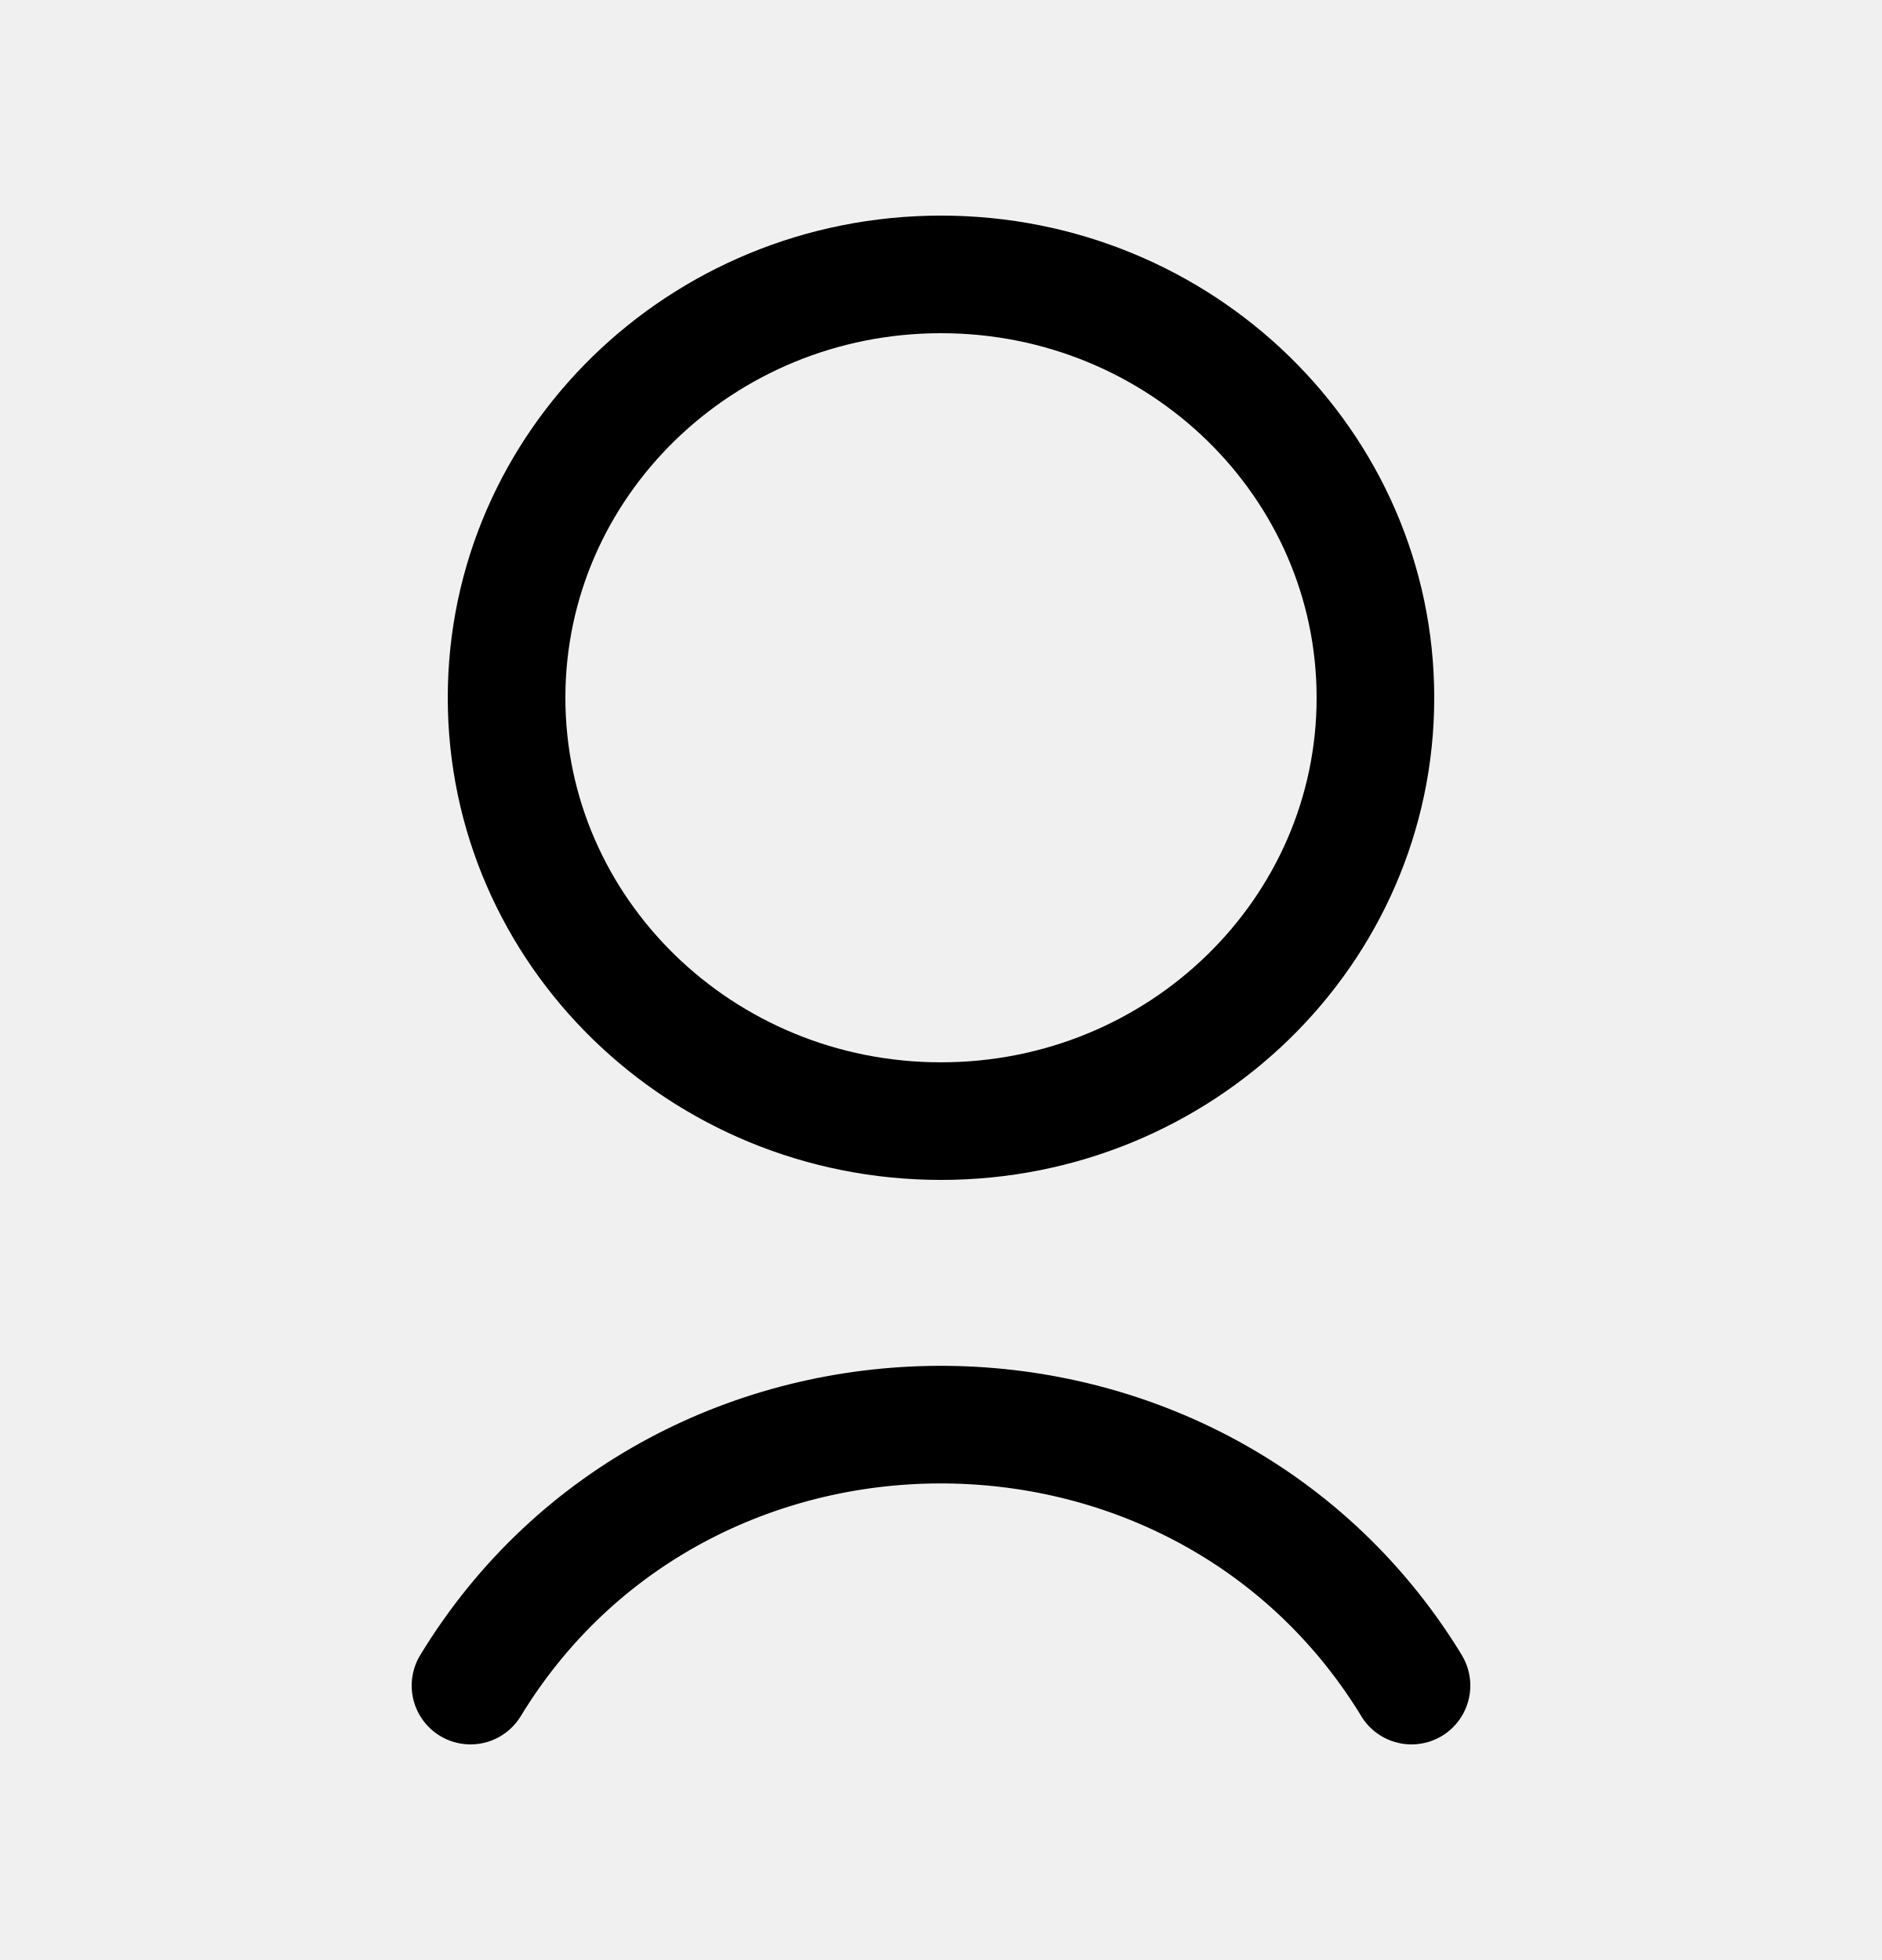
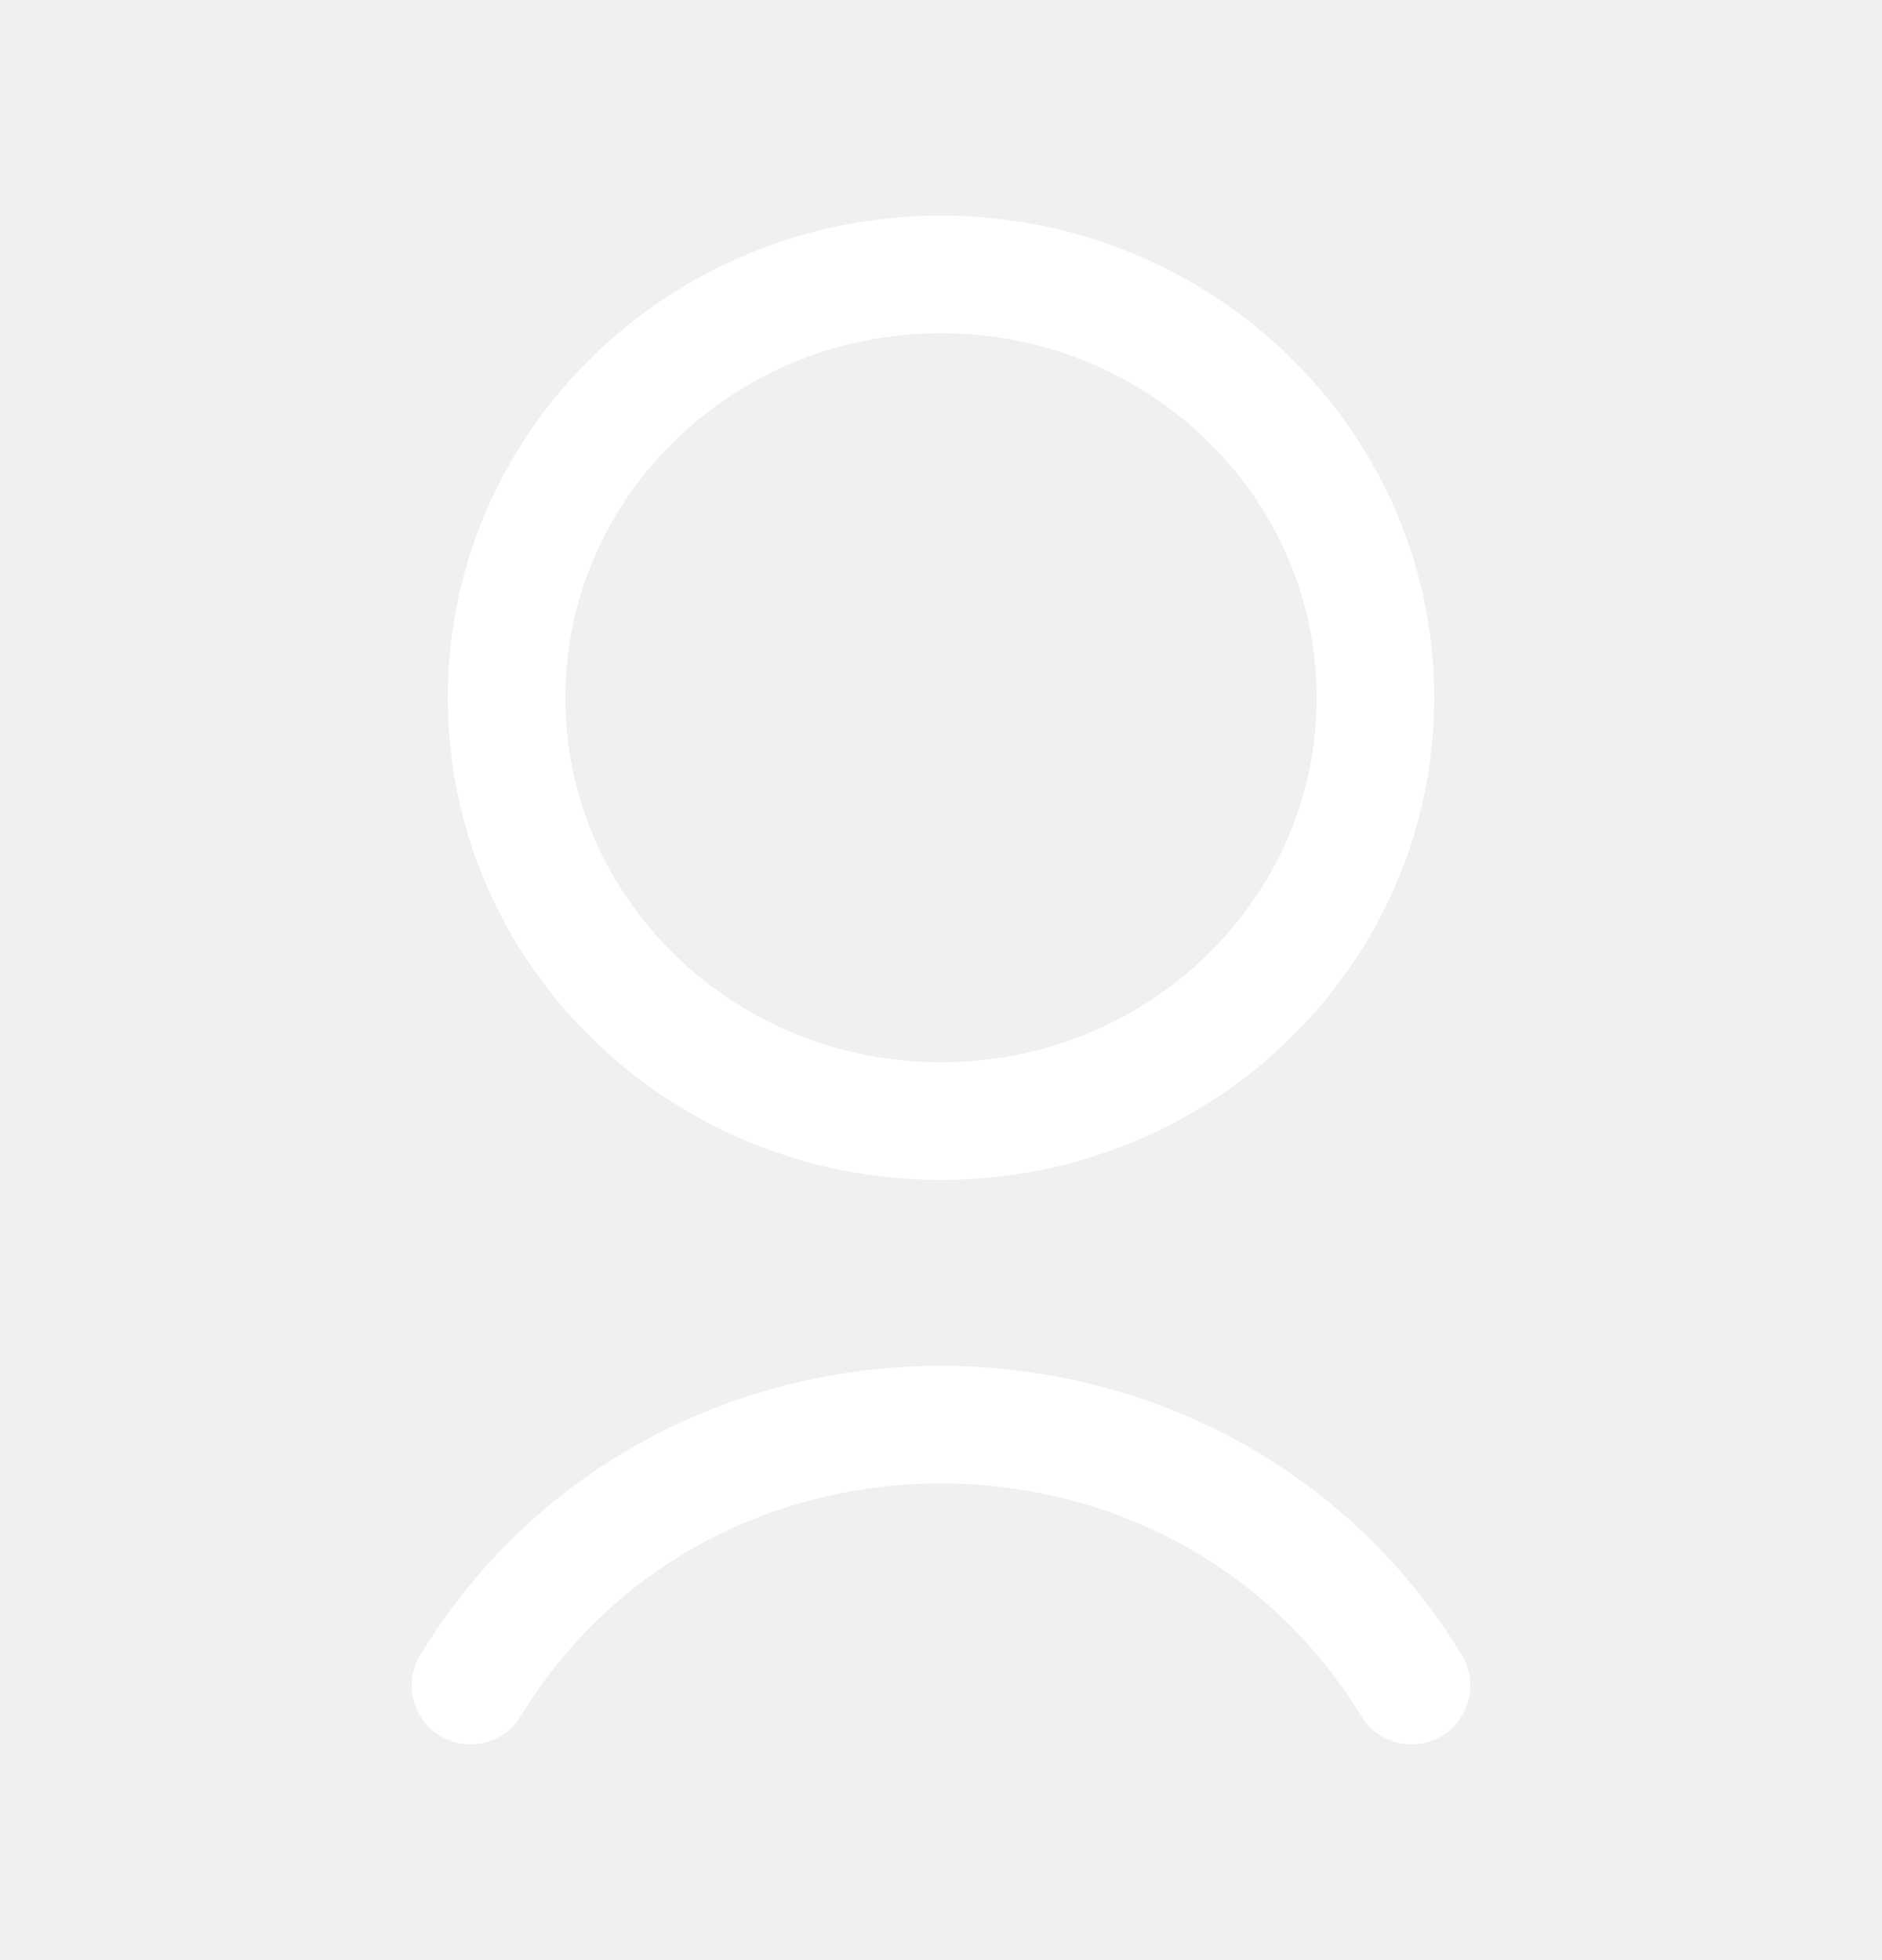
<svg xmlns="http://www.w3.org/2000/svg" width="24" height="25" viewBox="0 0 24 25" fill="none">
  <g clip-path="url(#clip0_784_736)">
    <mask id="mask0_784_736" style="mask-type:luminance" maskUnits="userSpaceOnUse" x="0" y="0" width="24" height="25">
      <path d="M0.5 1H23.5V24H0.5V1Z" fill="white" stroke="white" />
    </mask>
    <g mask="url(#mask0_784_736)">
-       <path d="M6 21.5C8.69 17.08 15.24 17.06 17.97 21.45L18 21.5M12 14.3C15.06 14.3 17.54 11.88 17.54 8.9C17.54 5.92 15.06 3.5 12 3.5C8.94 3.5 6.46 5.92 6.46 8.9C6.46 11.88 8.94 14.3 12 14.3Z" stroke="black" stroke-width="1.5" stroke-linecap="round" stroke-linejoin="round" />
+       <path d="M6 21.5C8.69 17.08 15.24 17.06 17.97 21.45L18 21.5M12 14.3C15.06 14.3 17.54 11.88 17.54 8.9C17.54 5.92 15.06 3.5 12 3.5C8.94 3.5 6.46 5.92 6.46 8.9C6.46 11.88 8.94 14.3 12 14.3Z" stroke="white" stroke-width="1.5" stroke-linecap="round" stroke-linejoin="round" />
    </g>
  </g>
  <defs>
    <clipPath id="clip0_784_736">
      <rect width="24" height="24" fill="white" transform="translate(0 0.5)" />
    </clipPath>
  </defs>
</svg>
